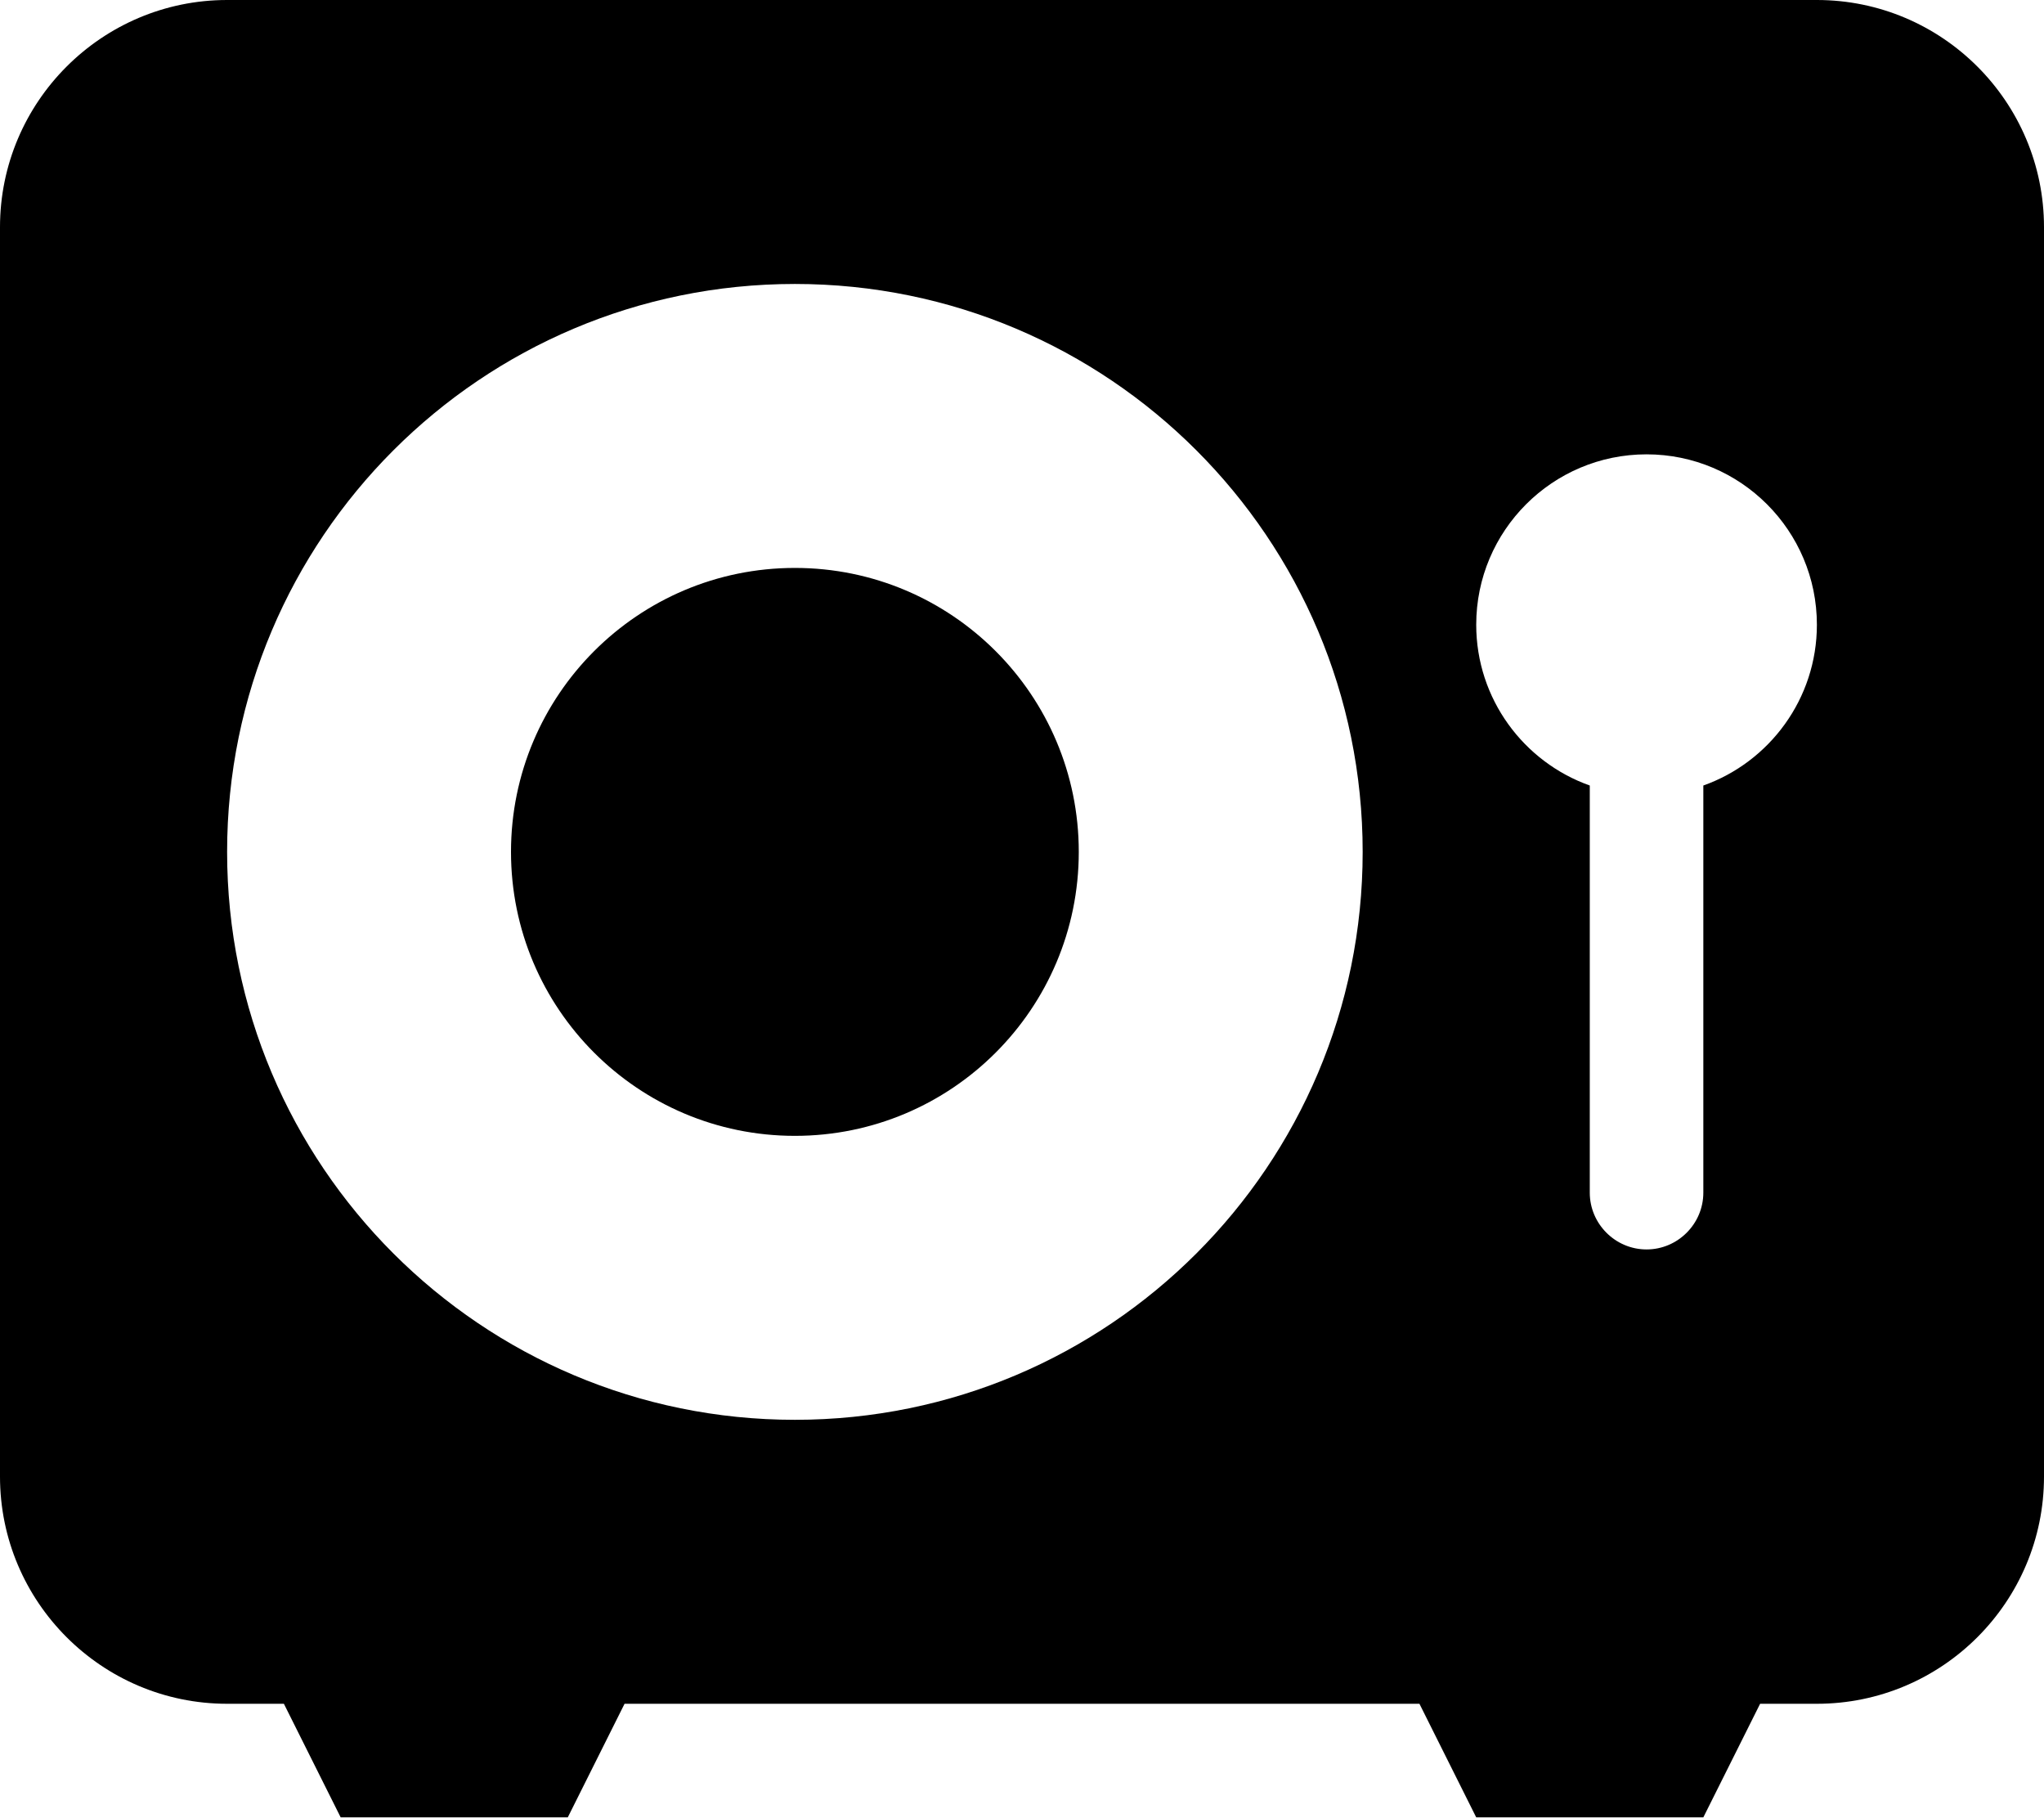
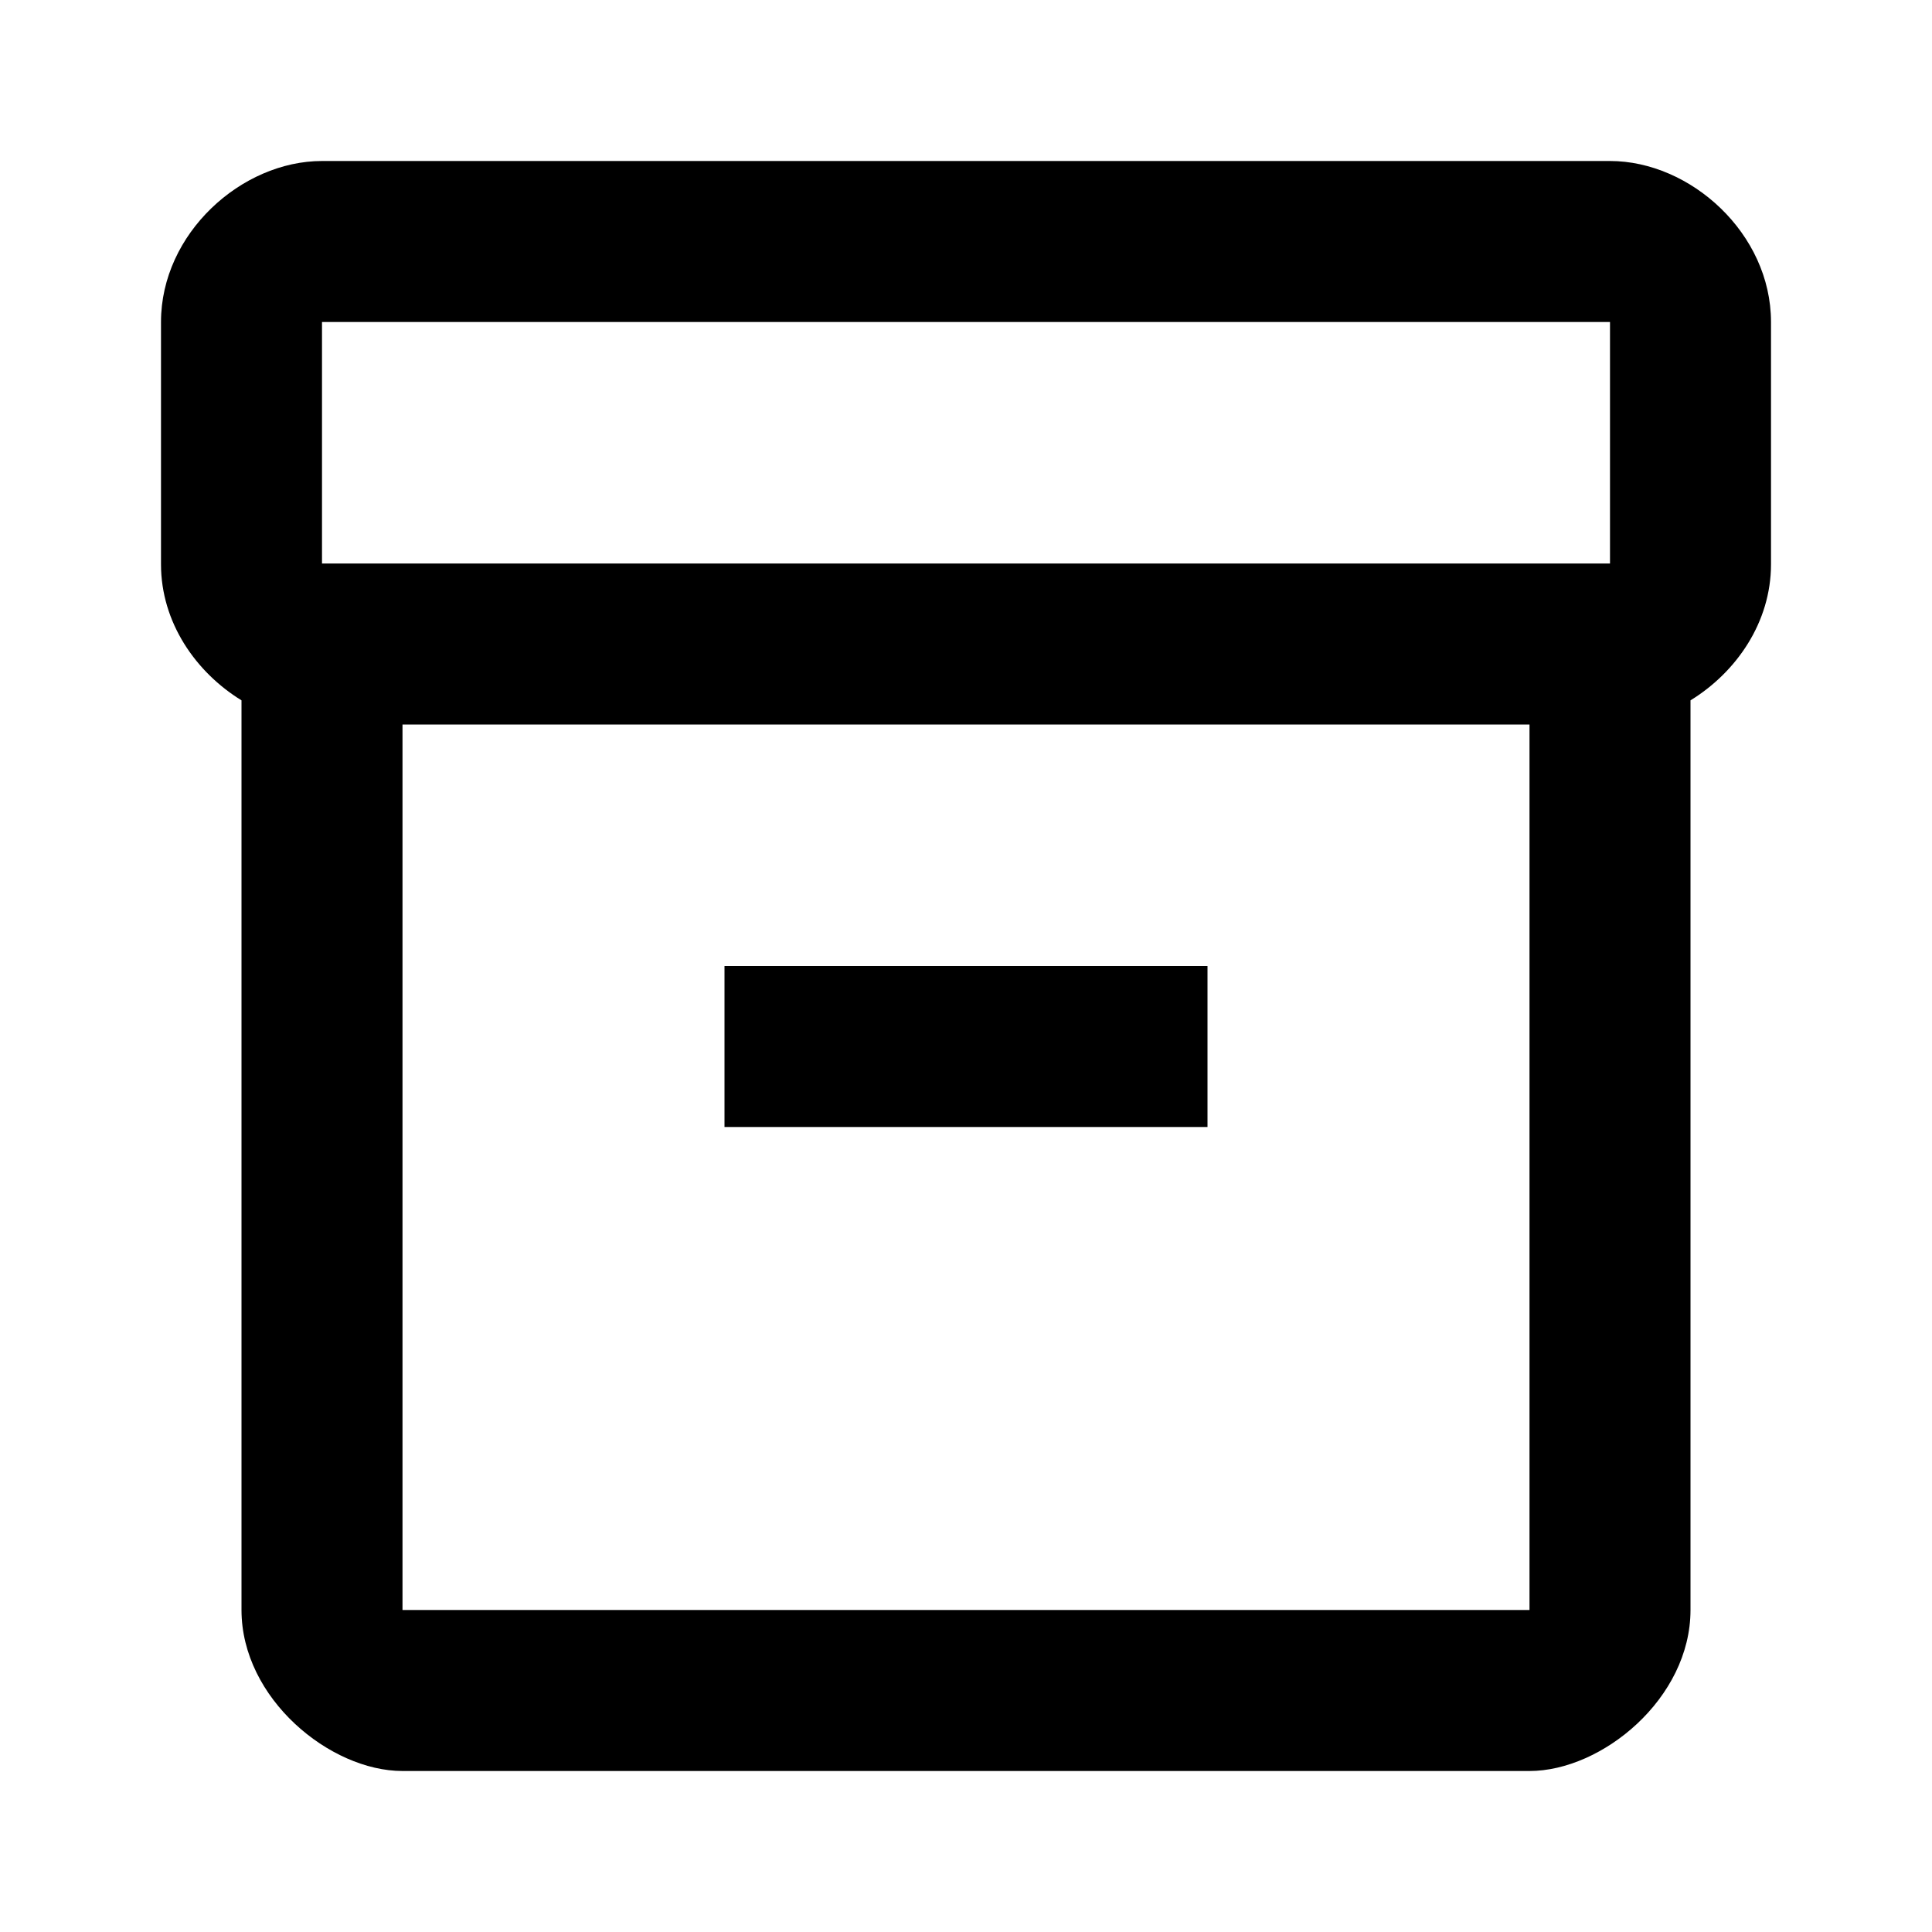
- <svg xmlns="http://www.w3.org/2000/svg" height="16" width="18" viewBox="0 0 576 512">
-   <path d="M64 0C28.7 0 0 28.7 0 64V416c0 35.3 28.7 64 64 64H80l16 32h64l16-32H400l16 32h64l16-32h16c35.3 0 64-28.7 64-64V64c0-35.3-28.7-64-64-64H64zM224 320a80 80 0 1 0 0-160 80 80 0 1 0 0 160zm0-240a160 160 0 1 1 0 320 160 160 0 1 1 0-320zM480 221.3V336c0 8.8-7.2 16-16 16s-16-7.2-16-16V221.3c-18.6-6.6-32-24.4-32-45.3c0-26.5 21.5-48 48-48s48 21.5 48 48c0 20.9-13.4 38.7-32 45.3z" />
+ <svg xmlns="http://www.w3.org/2000/svg" viewBox="0 0 24 24" fill="currentColor">
+   <path d="M20,2H4C3,2,2,2.9,2,4v3.01C2,7.73,2.43,8.35,3,8.7V20c0,1.1,1.1,2,2,2h14c0.9,0,2-0.9,2-2V8.7c0.57-0.35,1-0.97,1-1.69V4 C22,2.9,21,2,20,2z M19,20H5V9h14V20z M20,7H4V4h16V7z" />
+   <rect height="2" width="6" x="9" y="12" />
</svg>
